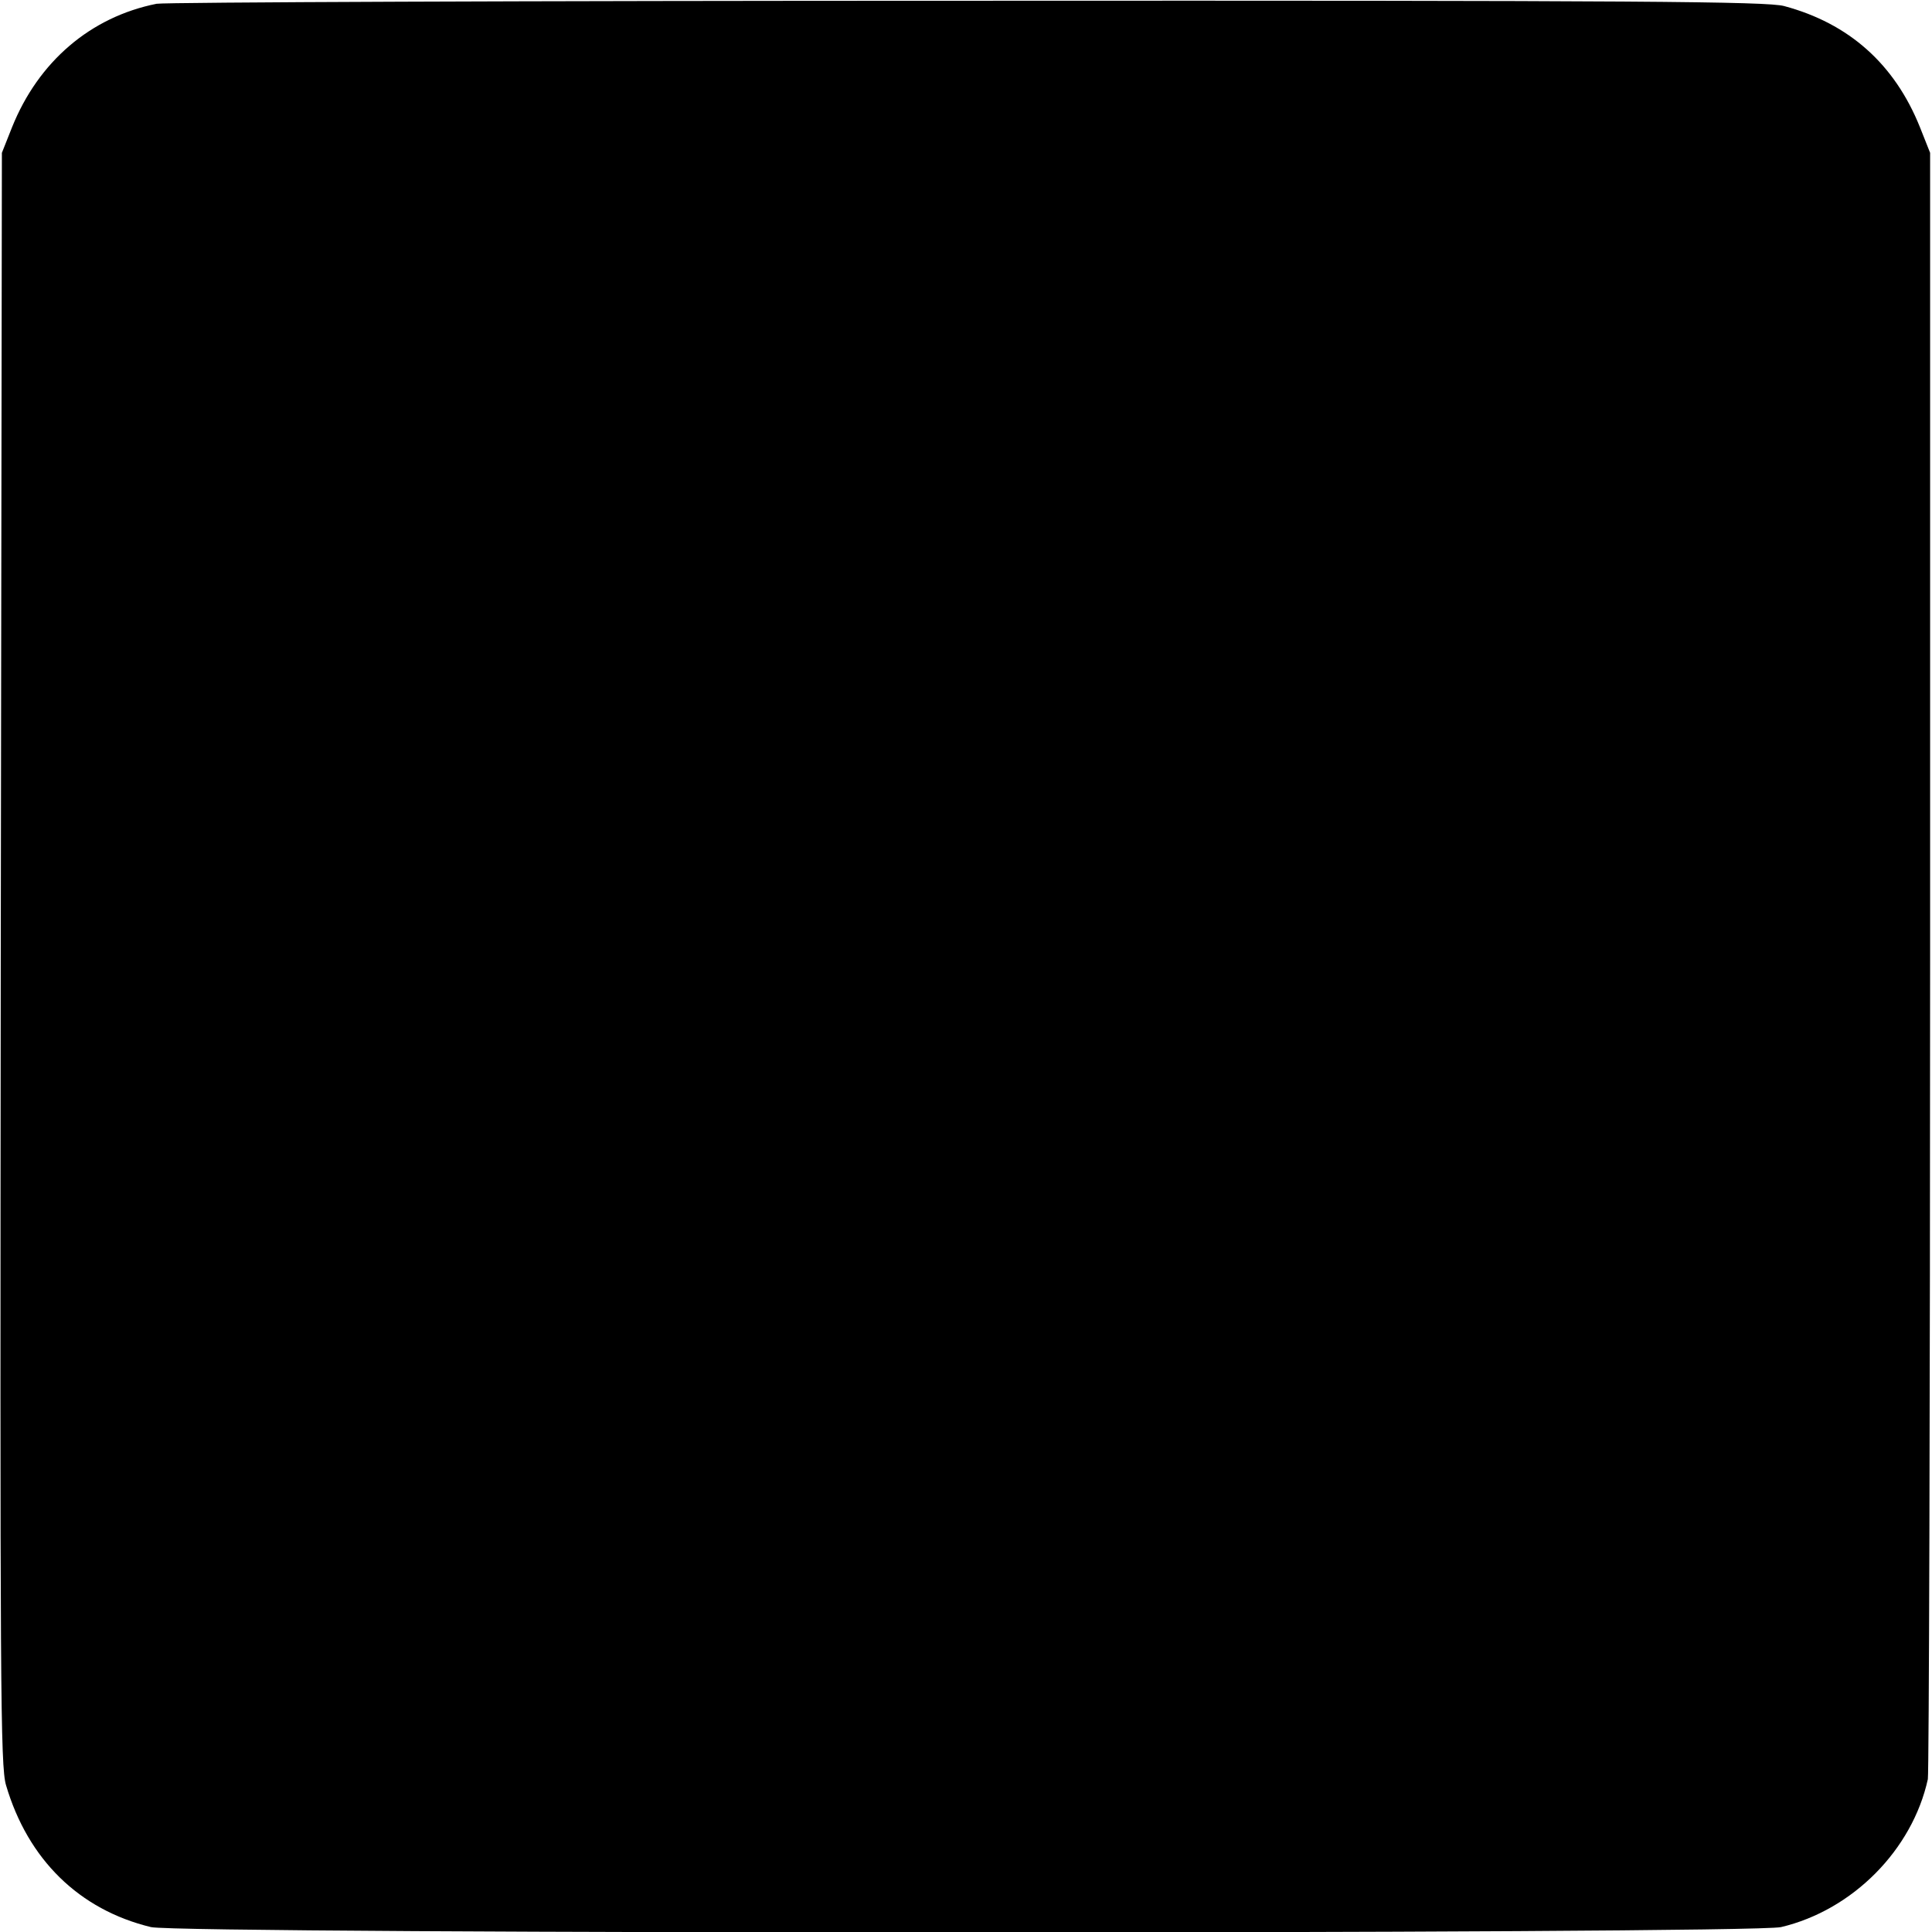
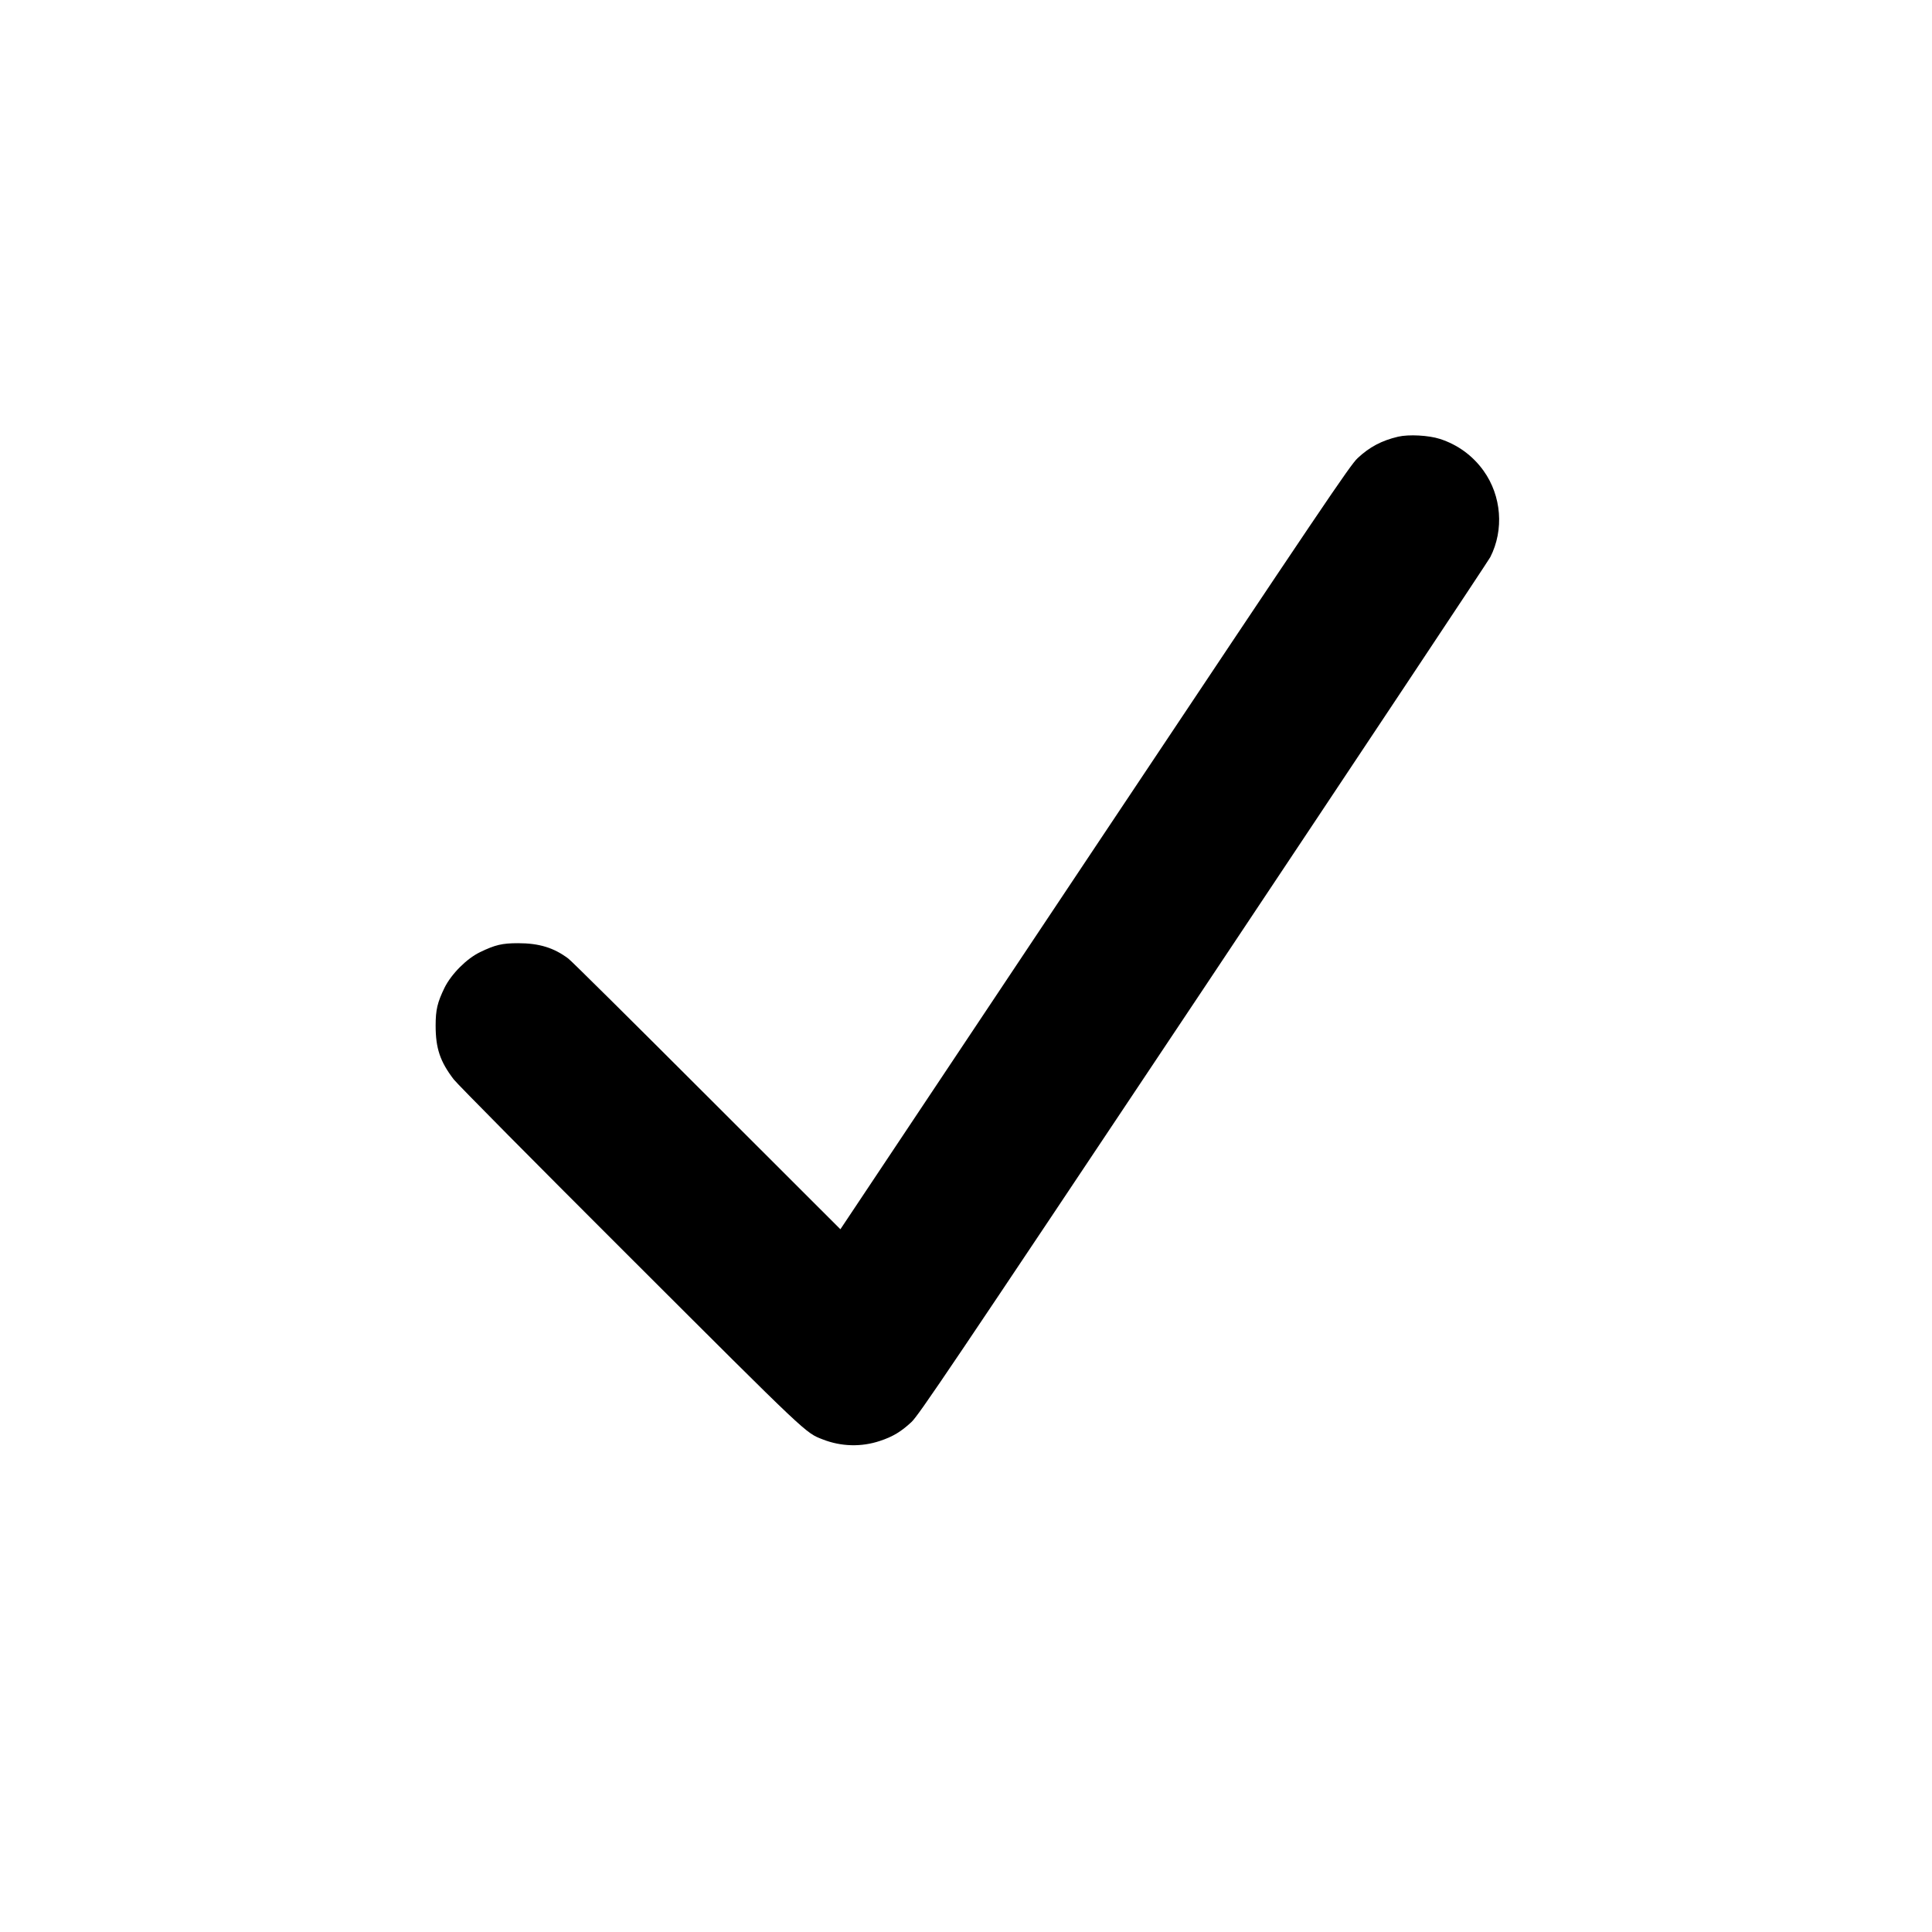
- <svg xmlns="http://www.w3.org/2000/svg" version="1.0" width="512pt" height="512pt" viewBox="0 0 512 512" preserveAspectRatio="xMidYMid meet">
-   <g transform="translate(0,512) scale(0.1,-0.1)" fill="#000000" stroke="none">
-     <path d="M415 5110 c-175 -35 -313 -153 -383 -327 l-27 -68 -3 -2136 c-2 -1934 -1 -2140 14 -2190 58 -197 194 -330 384 -376 80 -19 4238 -19 4320 0 190 45 348 205 389 392 3 17 6 993 6 2170 l0 2140 -27 68 c-67 167 -188 275 -360 321 -45 12 -375 15 -2163 14 -1160 0 -2128 -4 -2150 -8z" />
+ <svg xmlns="http://www.w3.org/2000/svg" version="1.0" width="1652pt" height="1652pt" viewBox="0 0 1652 1652" preserveAspectRatio="xMidYMid meet">
+   <g transform="translate(0,1652) scale(0.1,-0.1)" fill="#000000" stroke="none">
+     <path d="M11955 12786 c-141 -33 -246 -89 -347 -184 -64 -60 -287 -391 -2247 -3330 l-2175 -3263 -1141 1140 c-627 627 -1160 1156 -1185 1174 -123 93 -250 132 -430 132 -136 0 -196 -14 -326 -77 -114 -55 -245 -187 -303 -304 -61 -126 -76 -188 -76 -324 0 -194 38 -307 155 -460 32 -41 710 -726 1507 -1521 1534 -1532 1499 -1499 1648 -1557 158 -62 331 -66 489 -13 110 36 182 80 269 161 63 59 305 418 2498 3706 1335 2003 2439 3664 2452 3690 119 234 96 524 -57 738 -93 130 -222 224 -374 273 -96 31 -266 40 -357 19z" />
  </g>
</svg>
